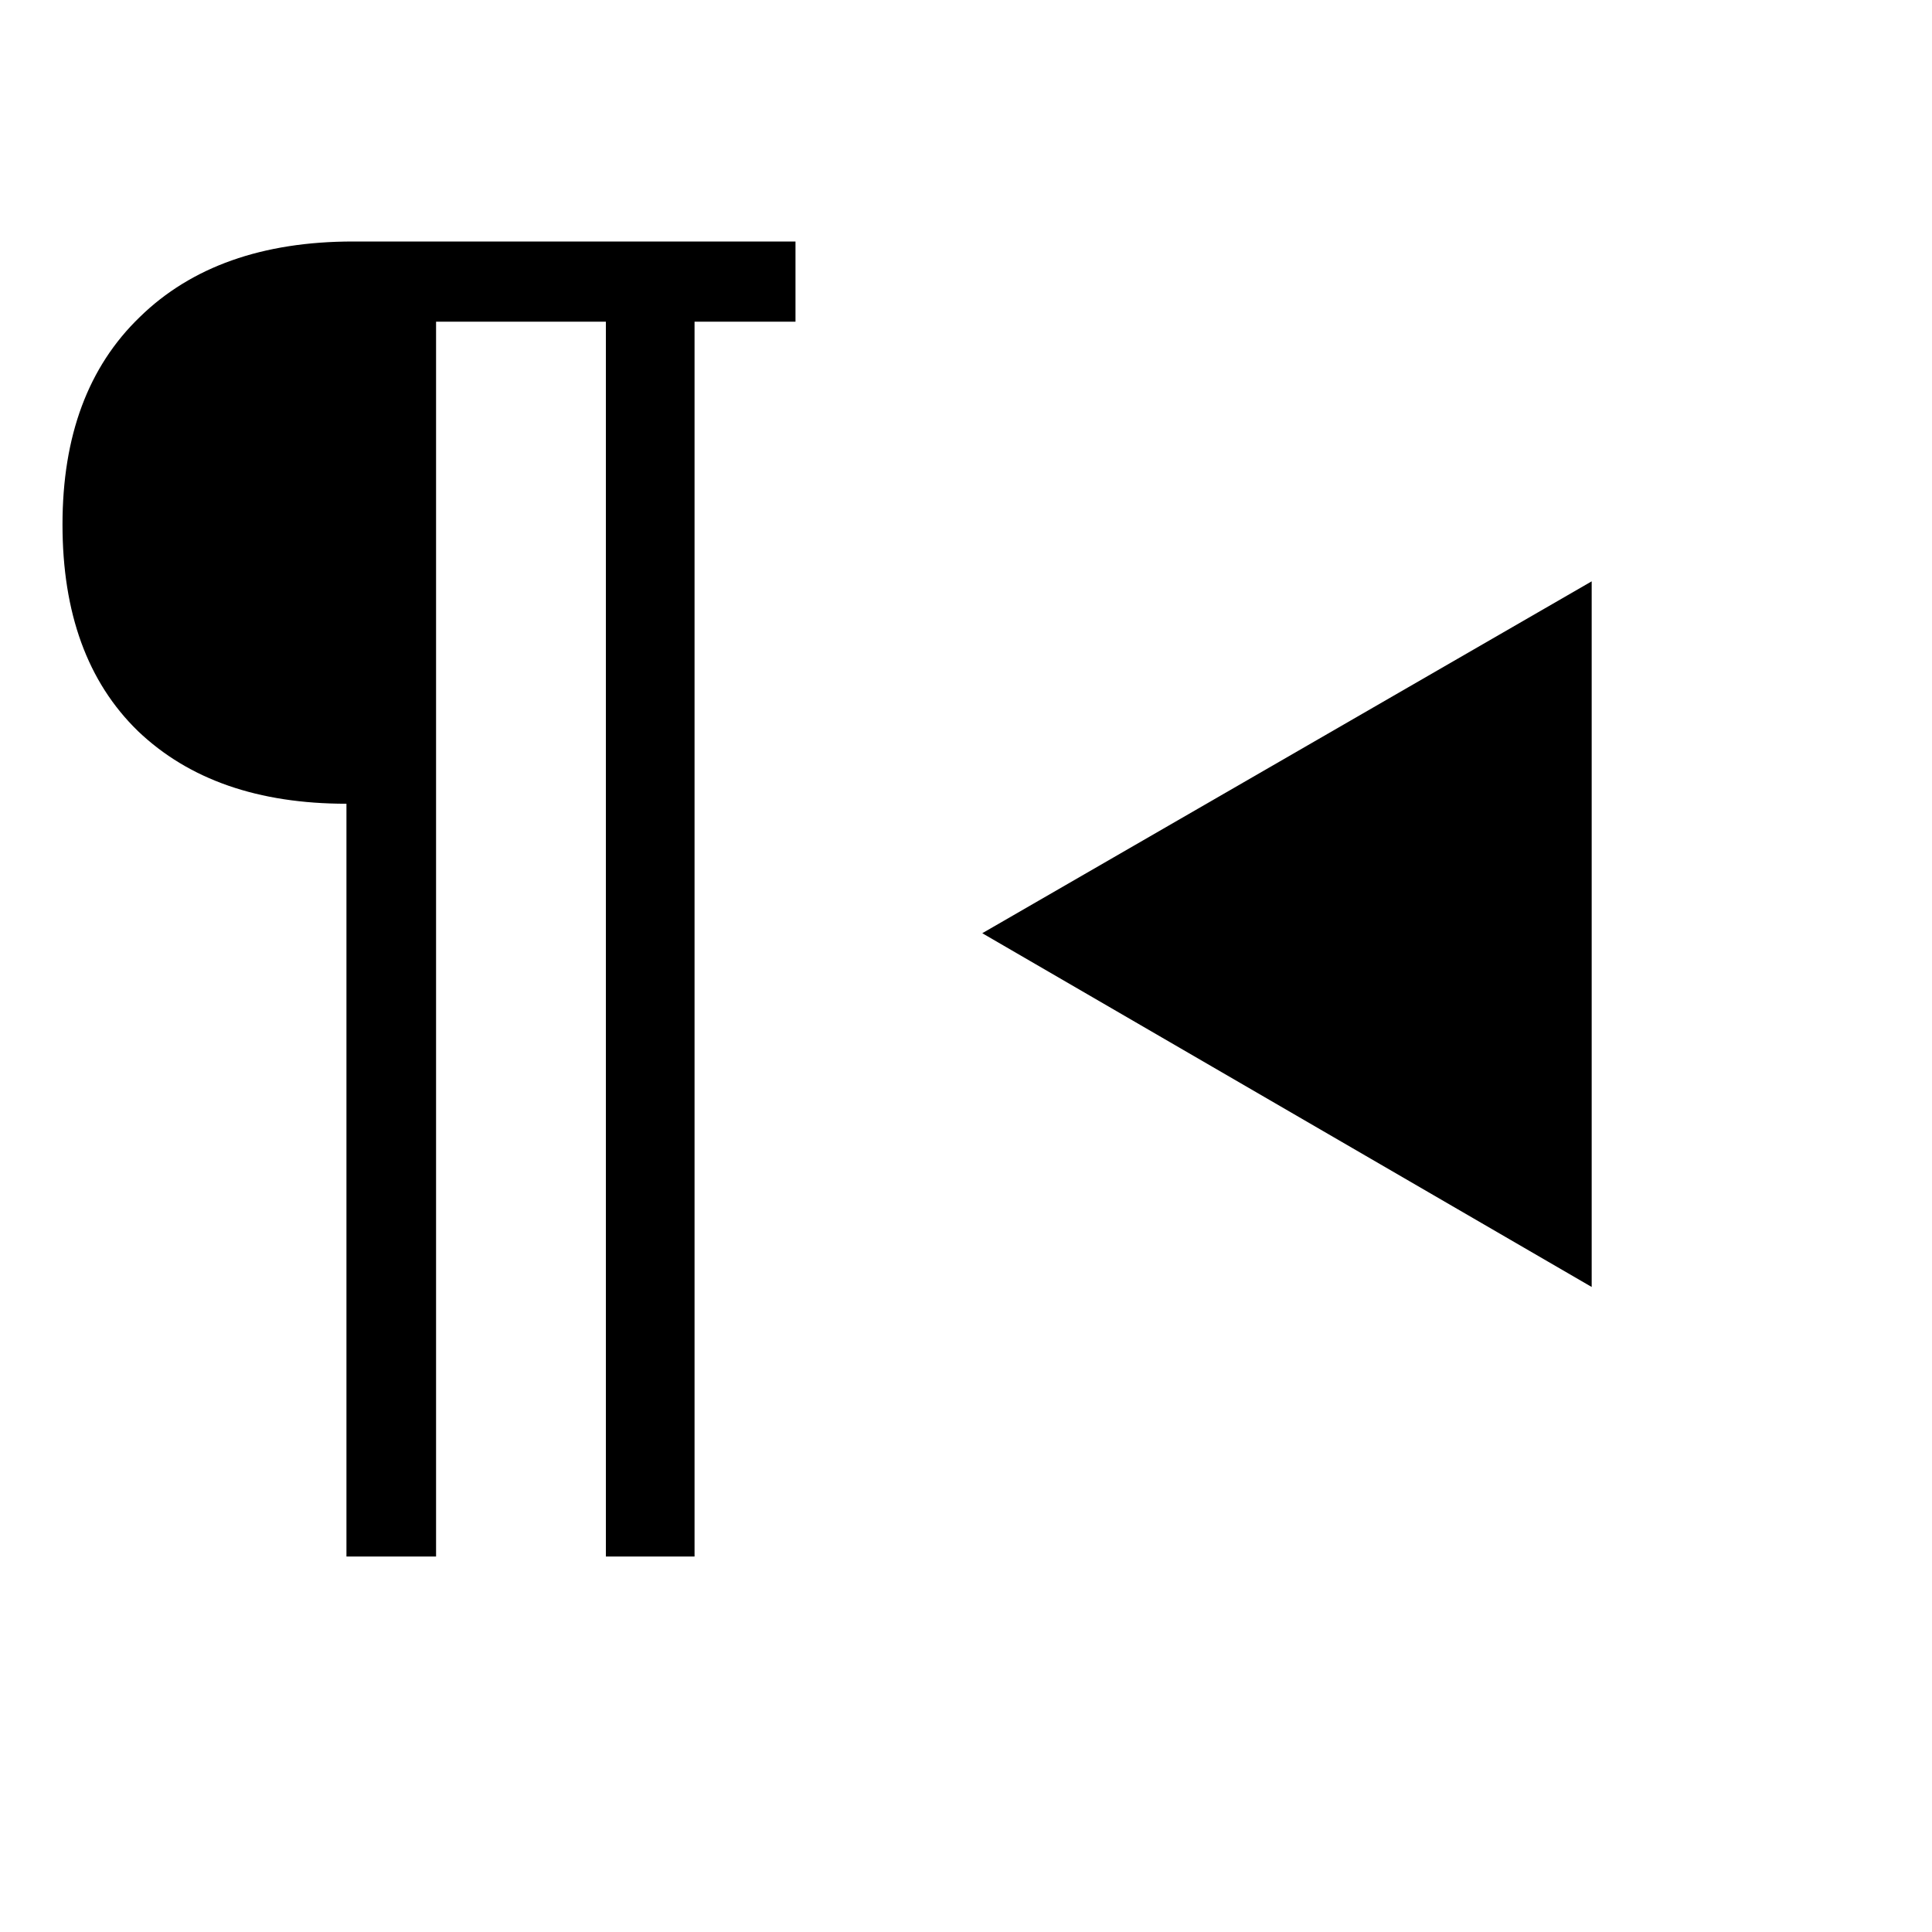
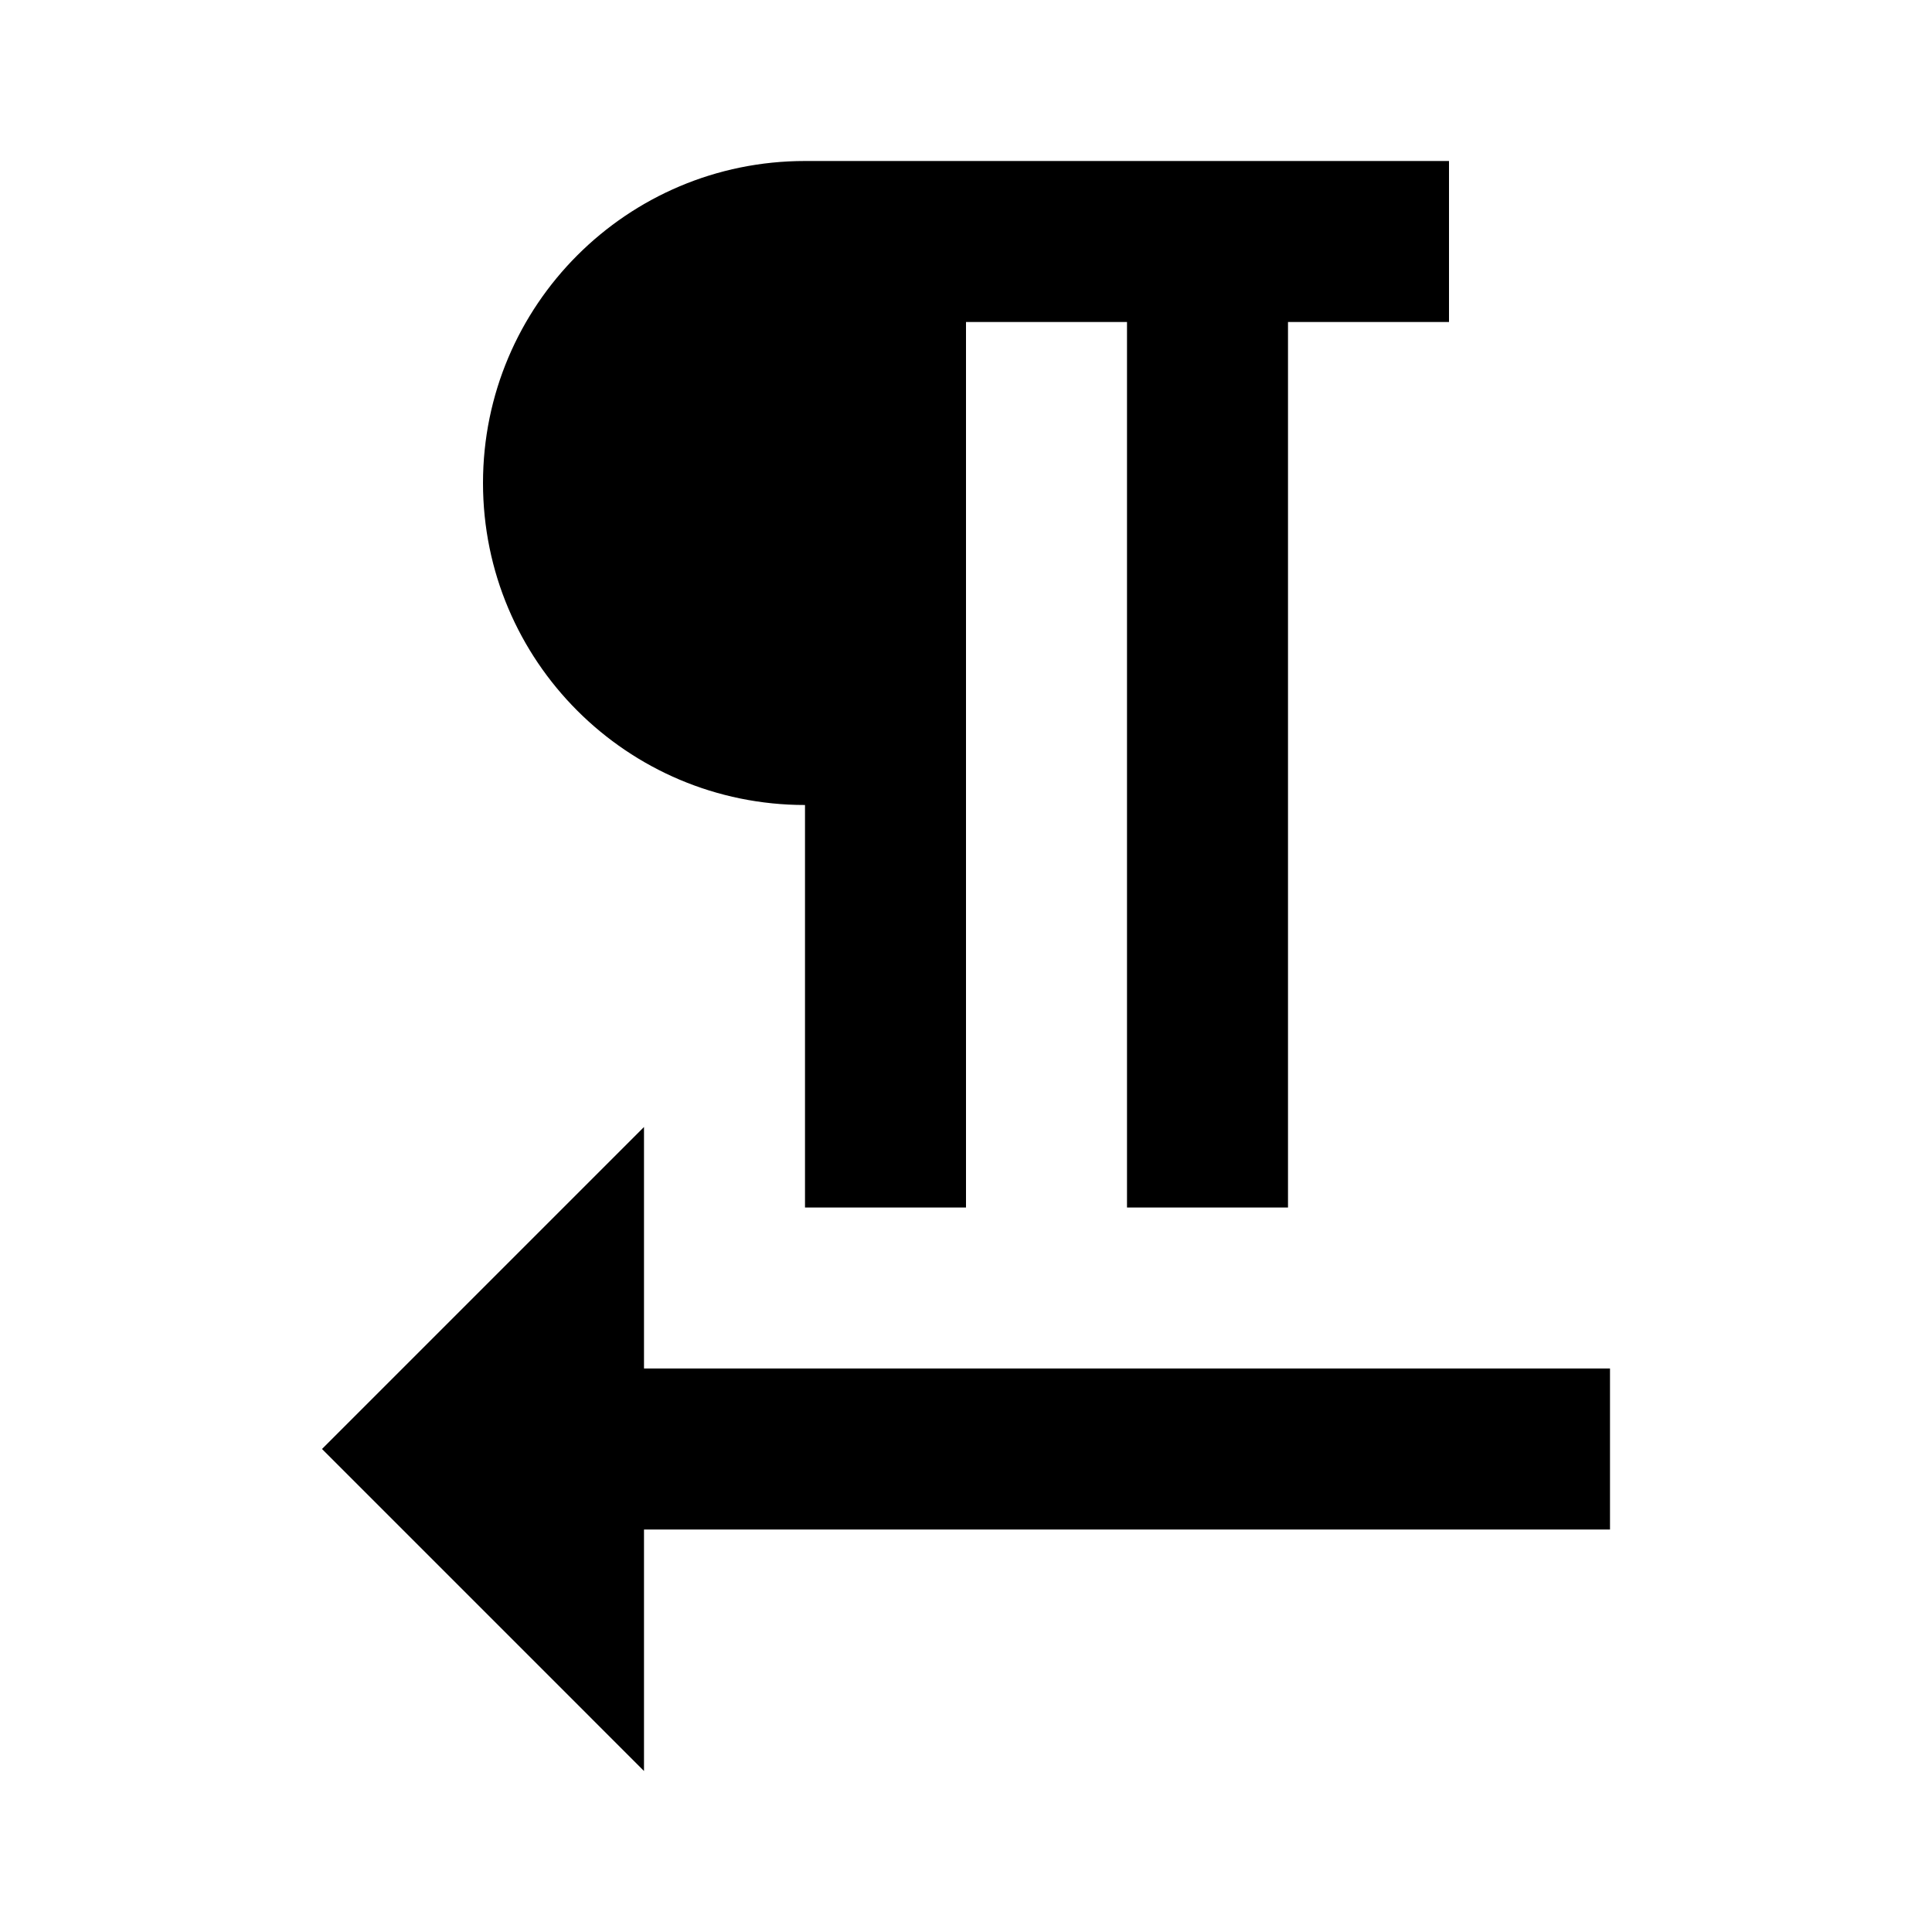
- <svg xmlns="http://www.w3.org/2000/svg" width="32.0px" height="32.0px" viewBox="0 0 32.0 32.0" version="1.1" id="SVGRoot">
-   <defs id="defs824" />
-   <g id="layer1">
-     <text xml:space="preserve" style="font-size:26.667px;line-height:1;font-family:Arial;-inkscape-font-specification:Arial;font-variant-ligatures:none" x="-0.013" y="22.344" id="text2459">
-       <tspan id="tspan2457" x="-0.013" y="22.344" style="font-size:26.667px">¶</tspan>
-     </text>
-     <text xml:space="preserve" style="font-size:21.333px;line-height:1;font-family:Arial;-inkscape-font-specification:Arial;font-variant-ligatures:none" x="13.223" y="23.708" id="text6633">
-       <tspan id="tspan6631" x="13.223" y="23.708" style="font-size:21.333px">⯇</tspan>
-     </text>
-   </g>
+ <svg xmlns="http://www.w3.org/2000/svg" width="24" height="24" viewBox="0 0 24 24">
+   <path fill="currentColor" d="M8 17v-3l-4 4l4 4v-3h12v-2m-10-7v5h2V4h2v11h2V4h2V2h-8a4 4 0 0 0-4 4a4 4 0 0 0 4 4" />
</svg>
